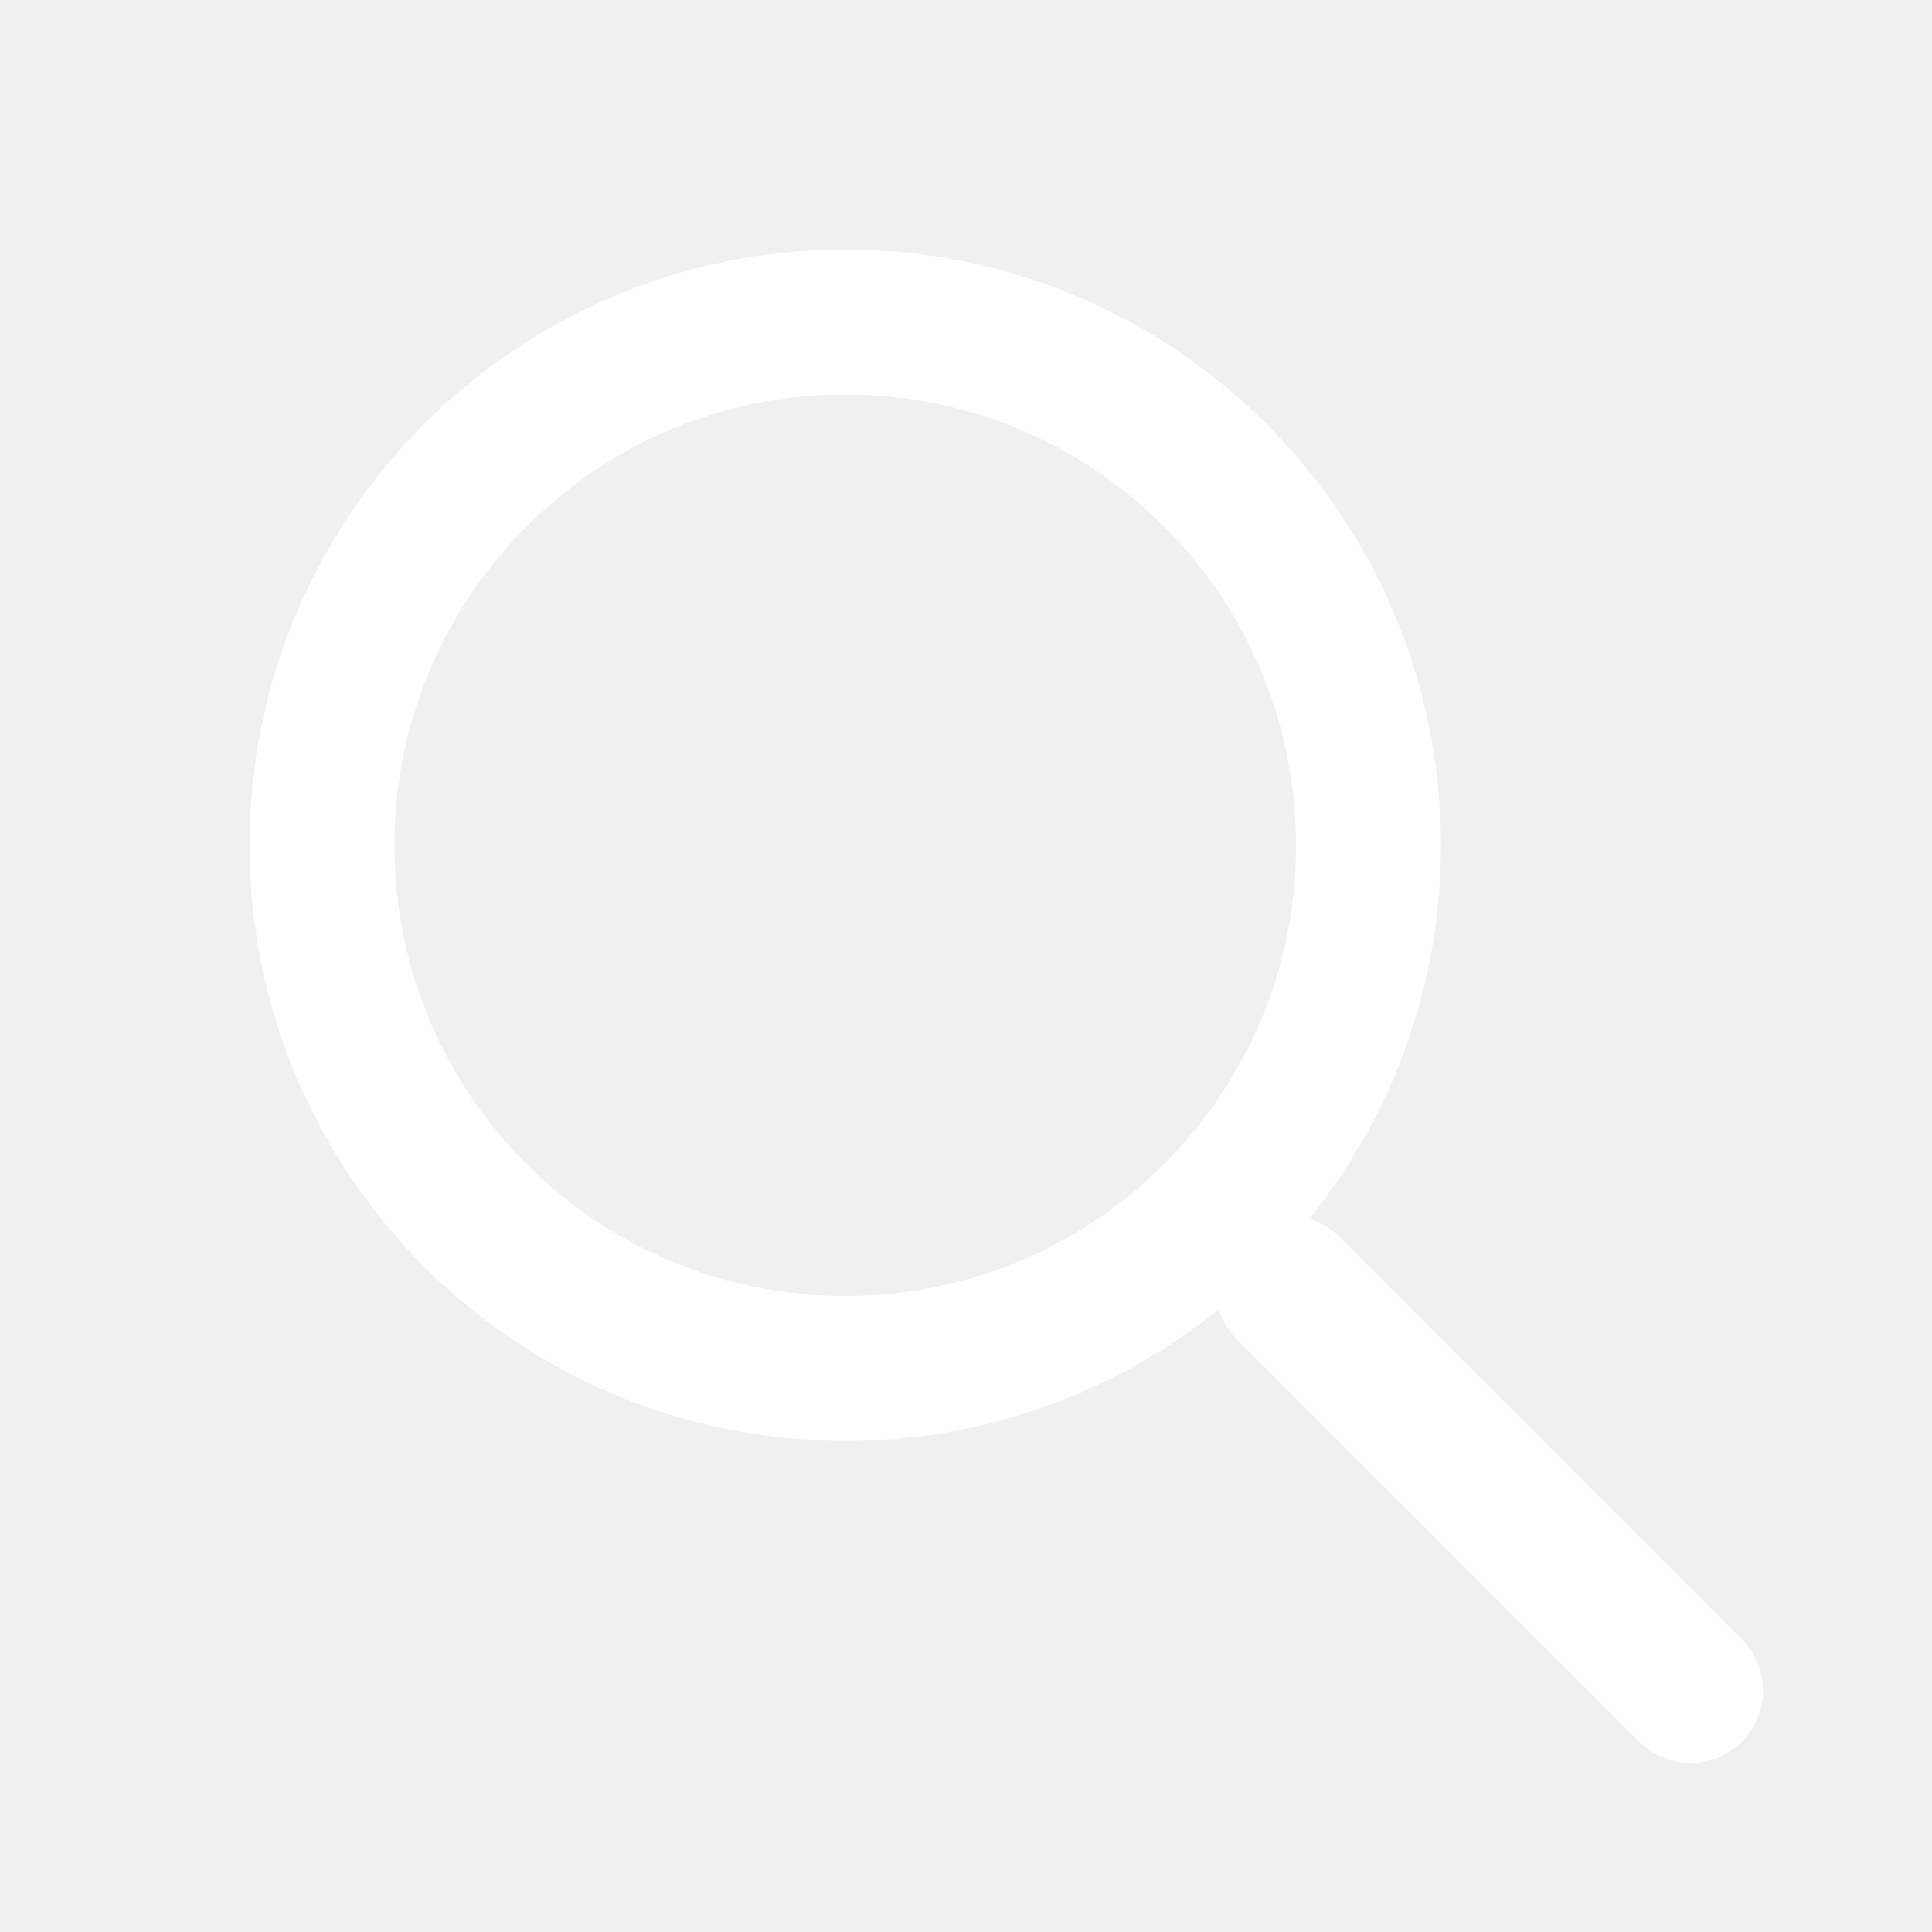
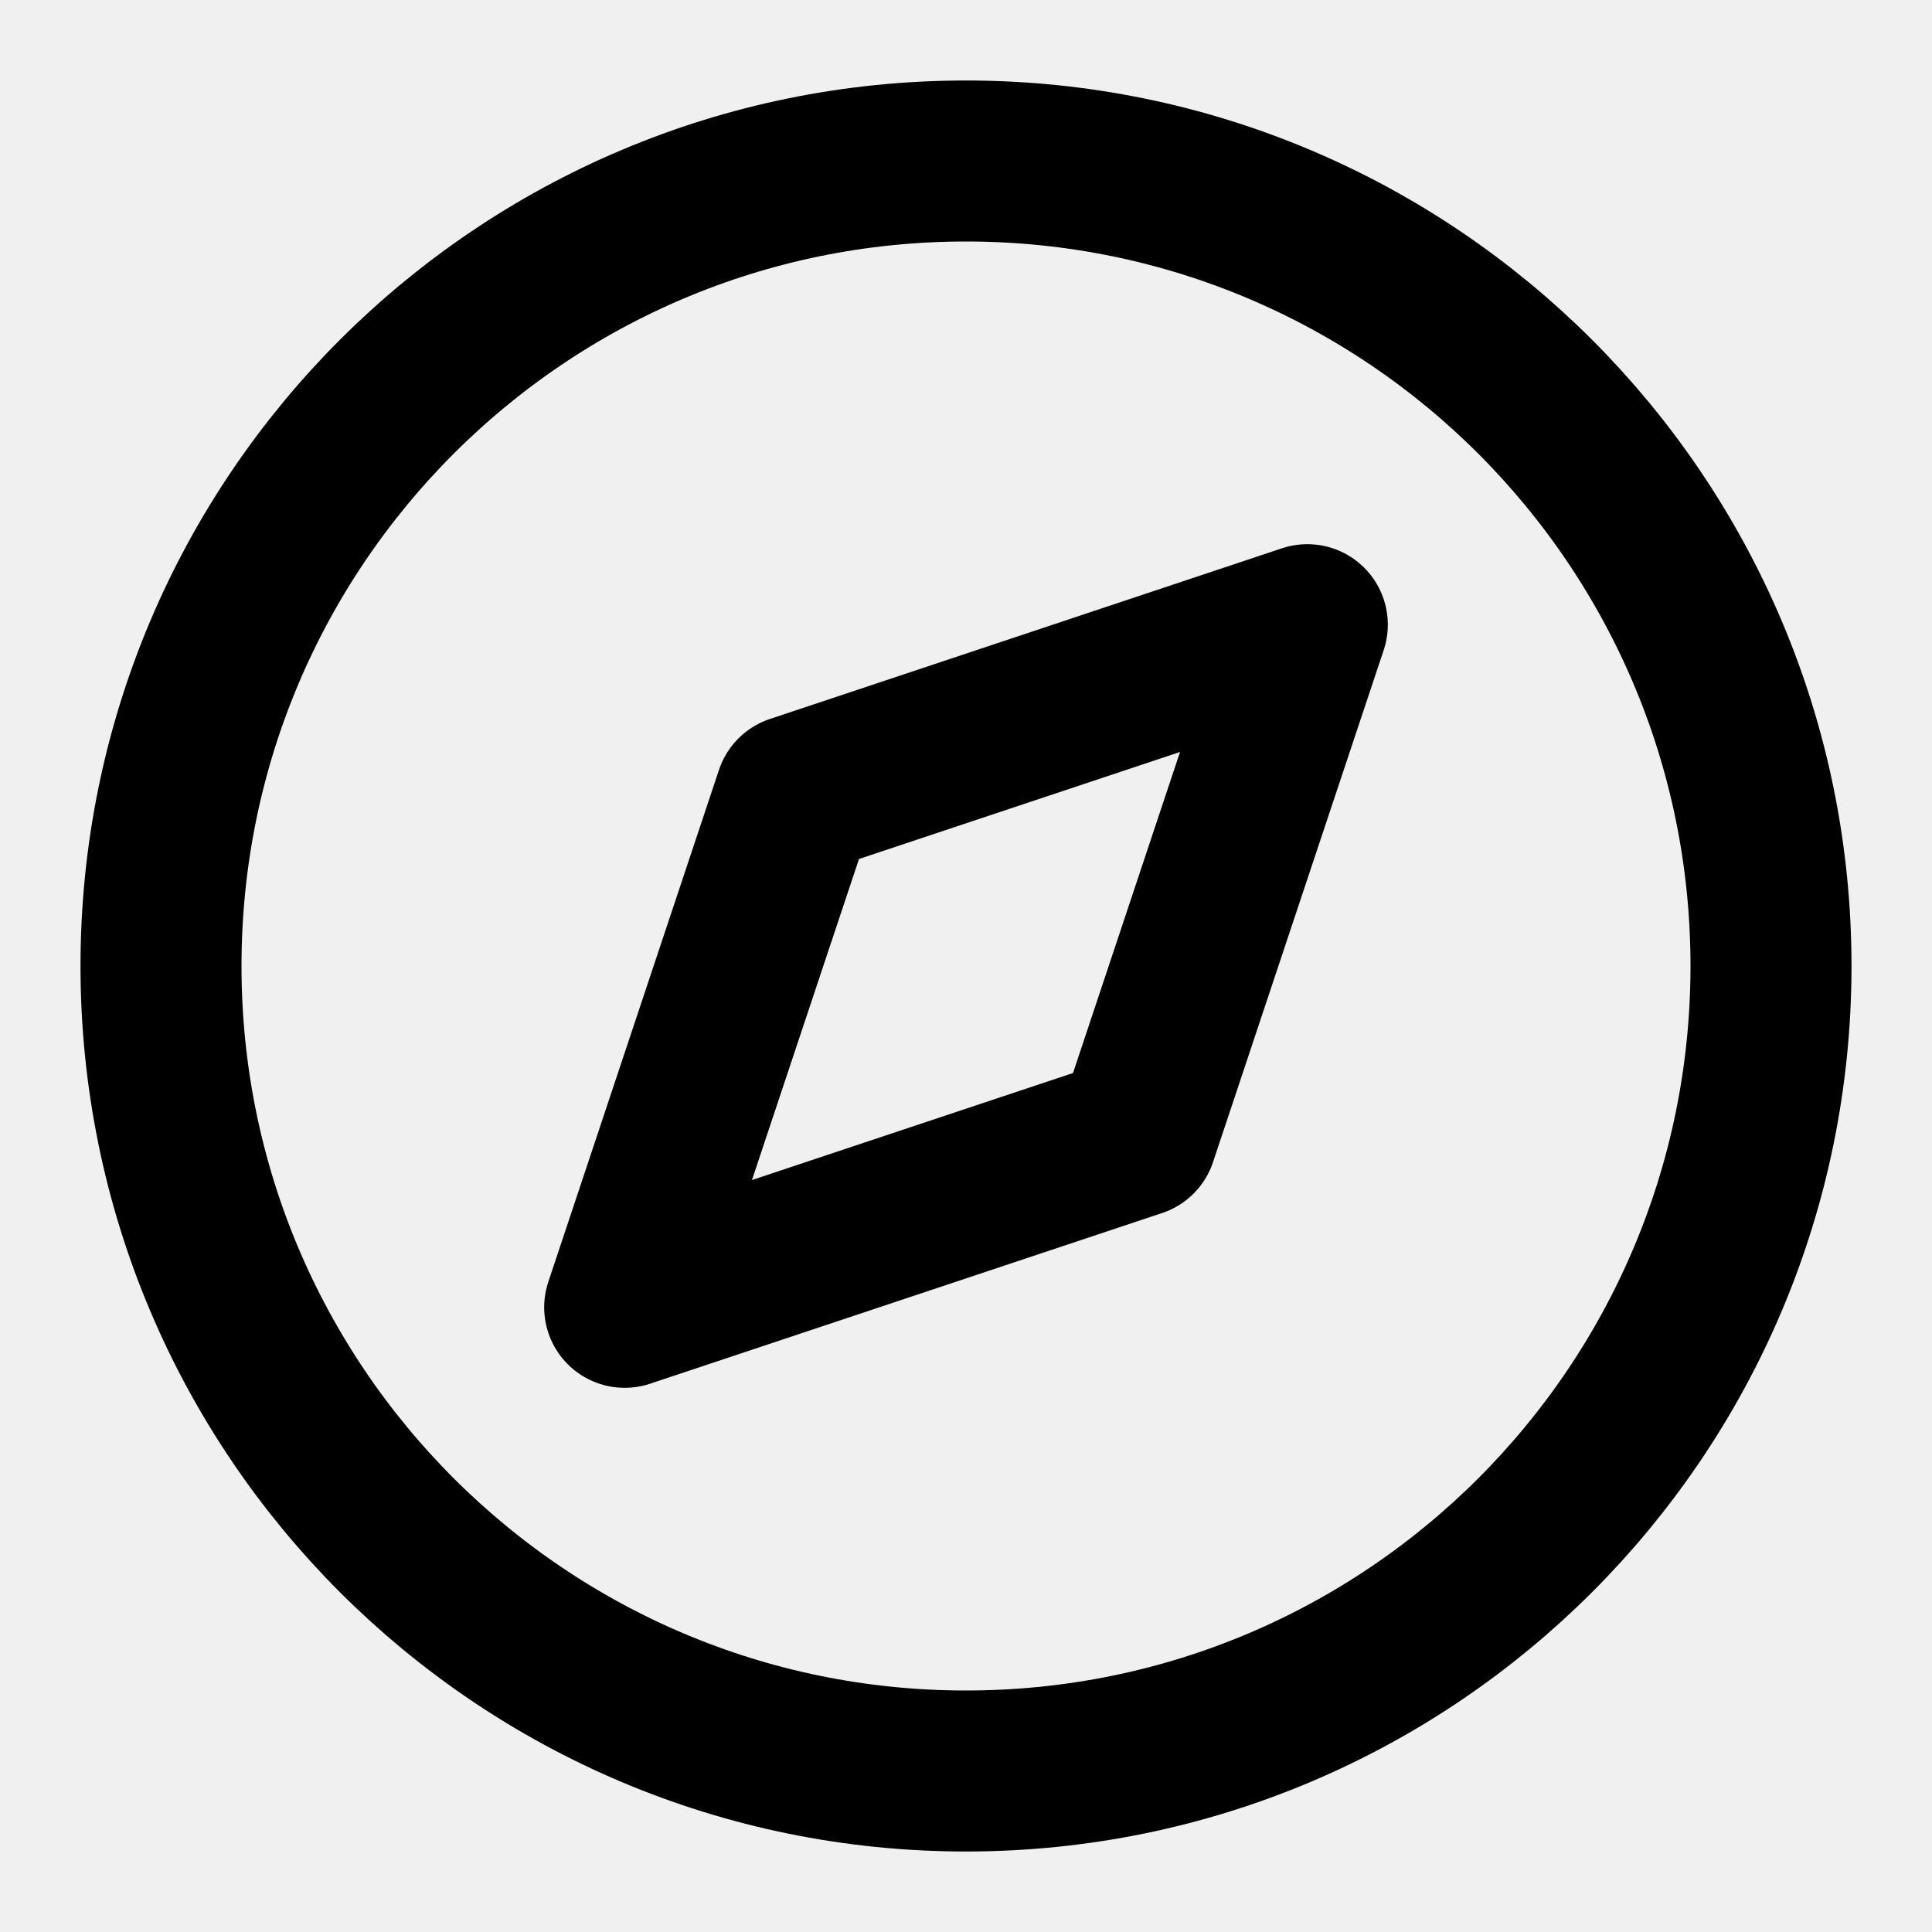
- <svg xmlns="http://www.w3.org/2000/svg" viewBox="0 0 24 24" width="24" height="24" fill="none" stroke="#fff" stroke-width="1.8" stroke-linecap="round" stroke-linejoin="round">
-   <circle cx="10.5" cy="10.5" r="6.5" />
-   <path d="m16 16 5 5" />
+ <svg xmlns="http://www.w3.org/2000/svg" width="24" height="24" viewBox="0 0 24 24" fill="none" stroke="currentColor" stroke-width="2" stroke-linecap="round" stroke-linejoin="round">
+   <circle cx="12" cy="12" r="10" />
+   <polygon points="16.24 7.76 14.12 14.12 7.76 16.24 9.88 9.88 16.24 7.76" />
</svg>
